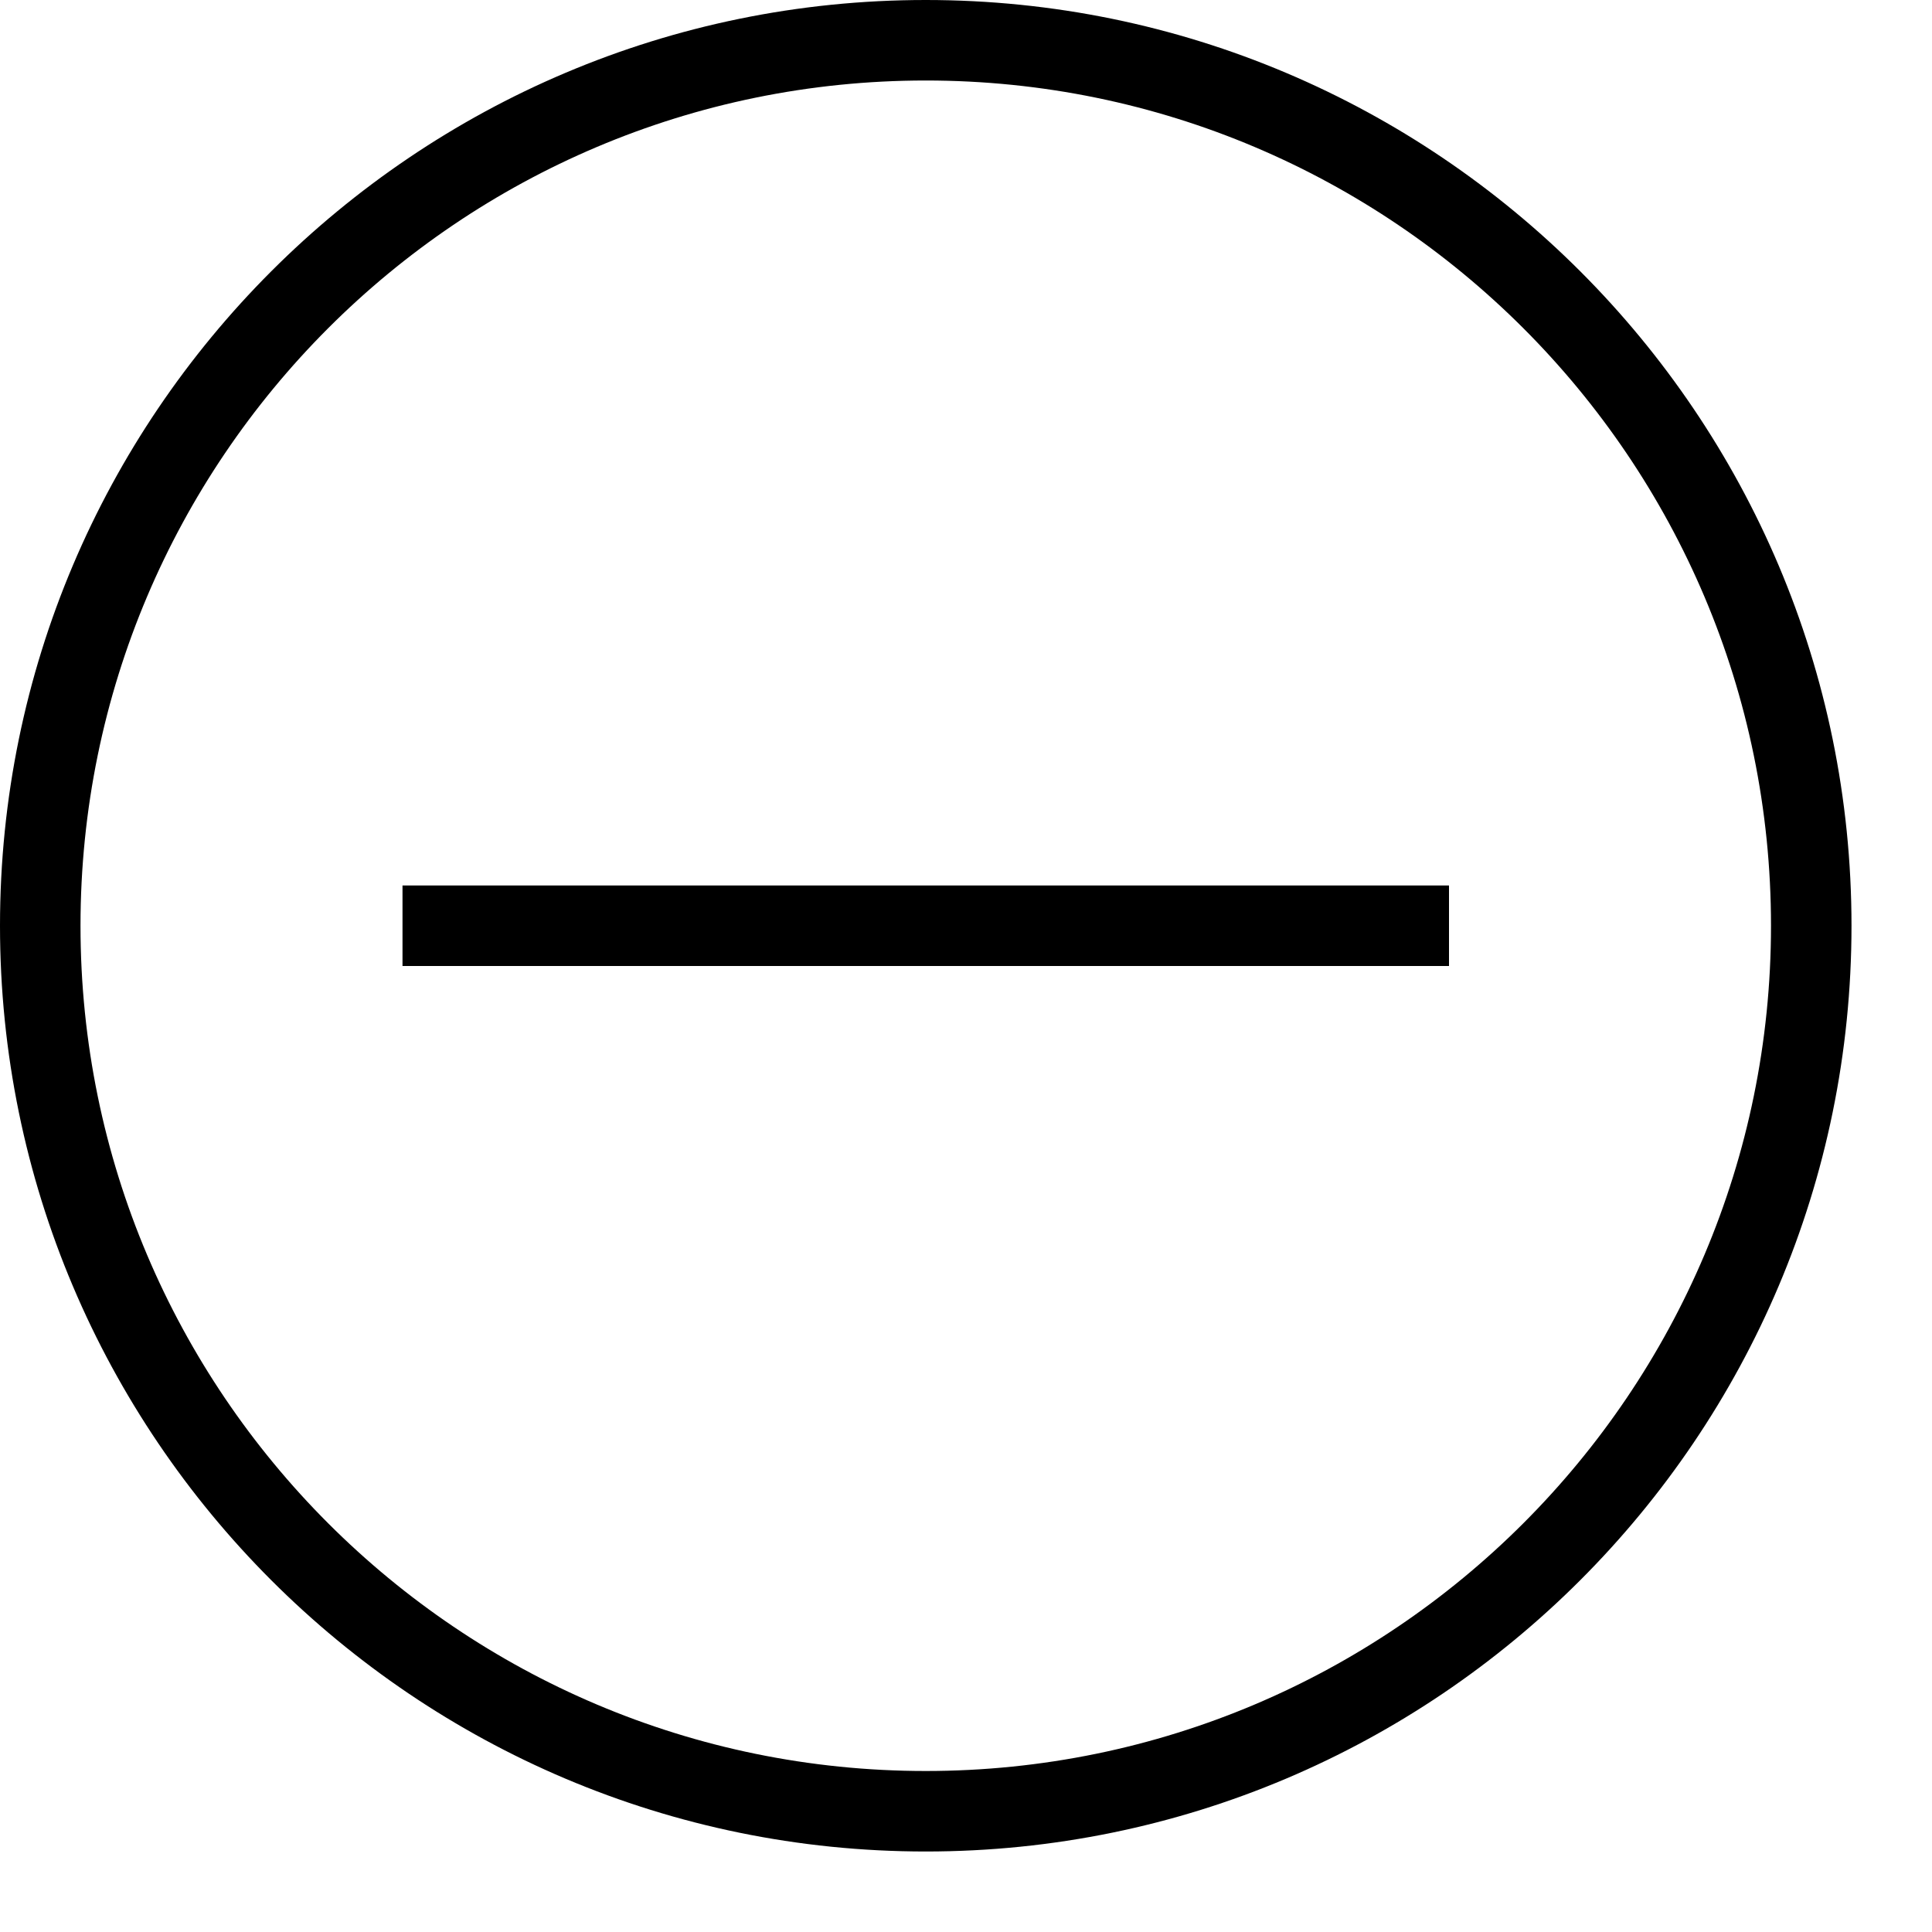
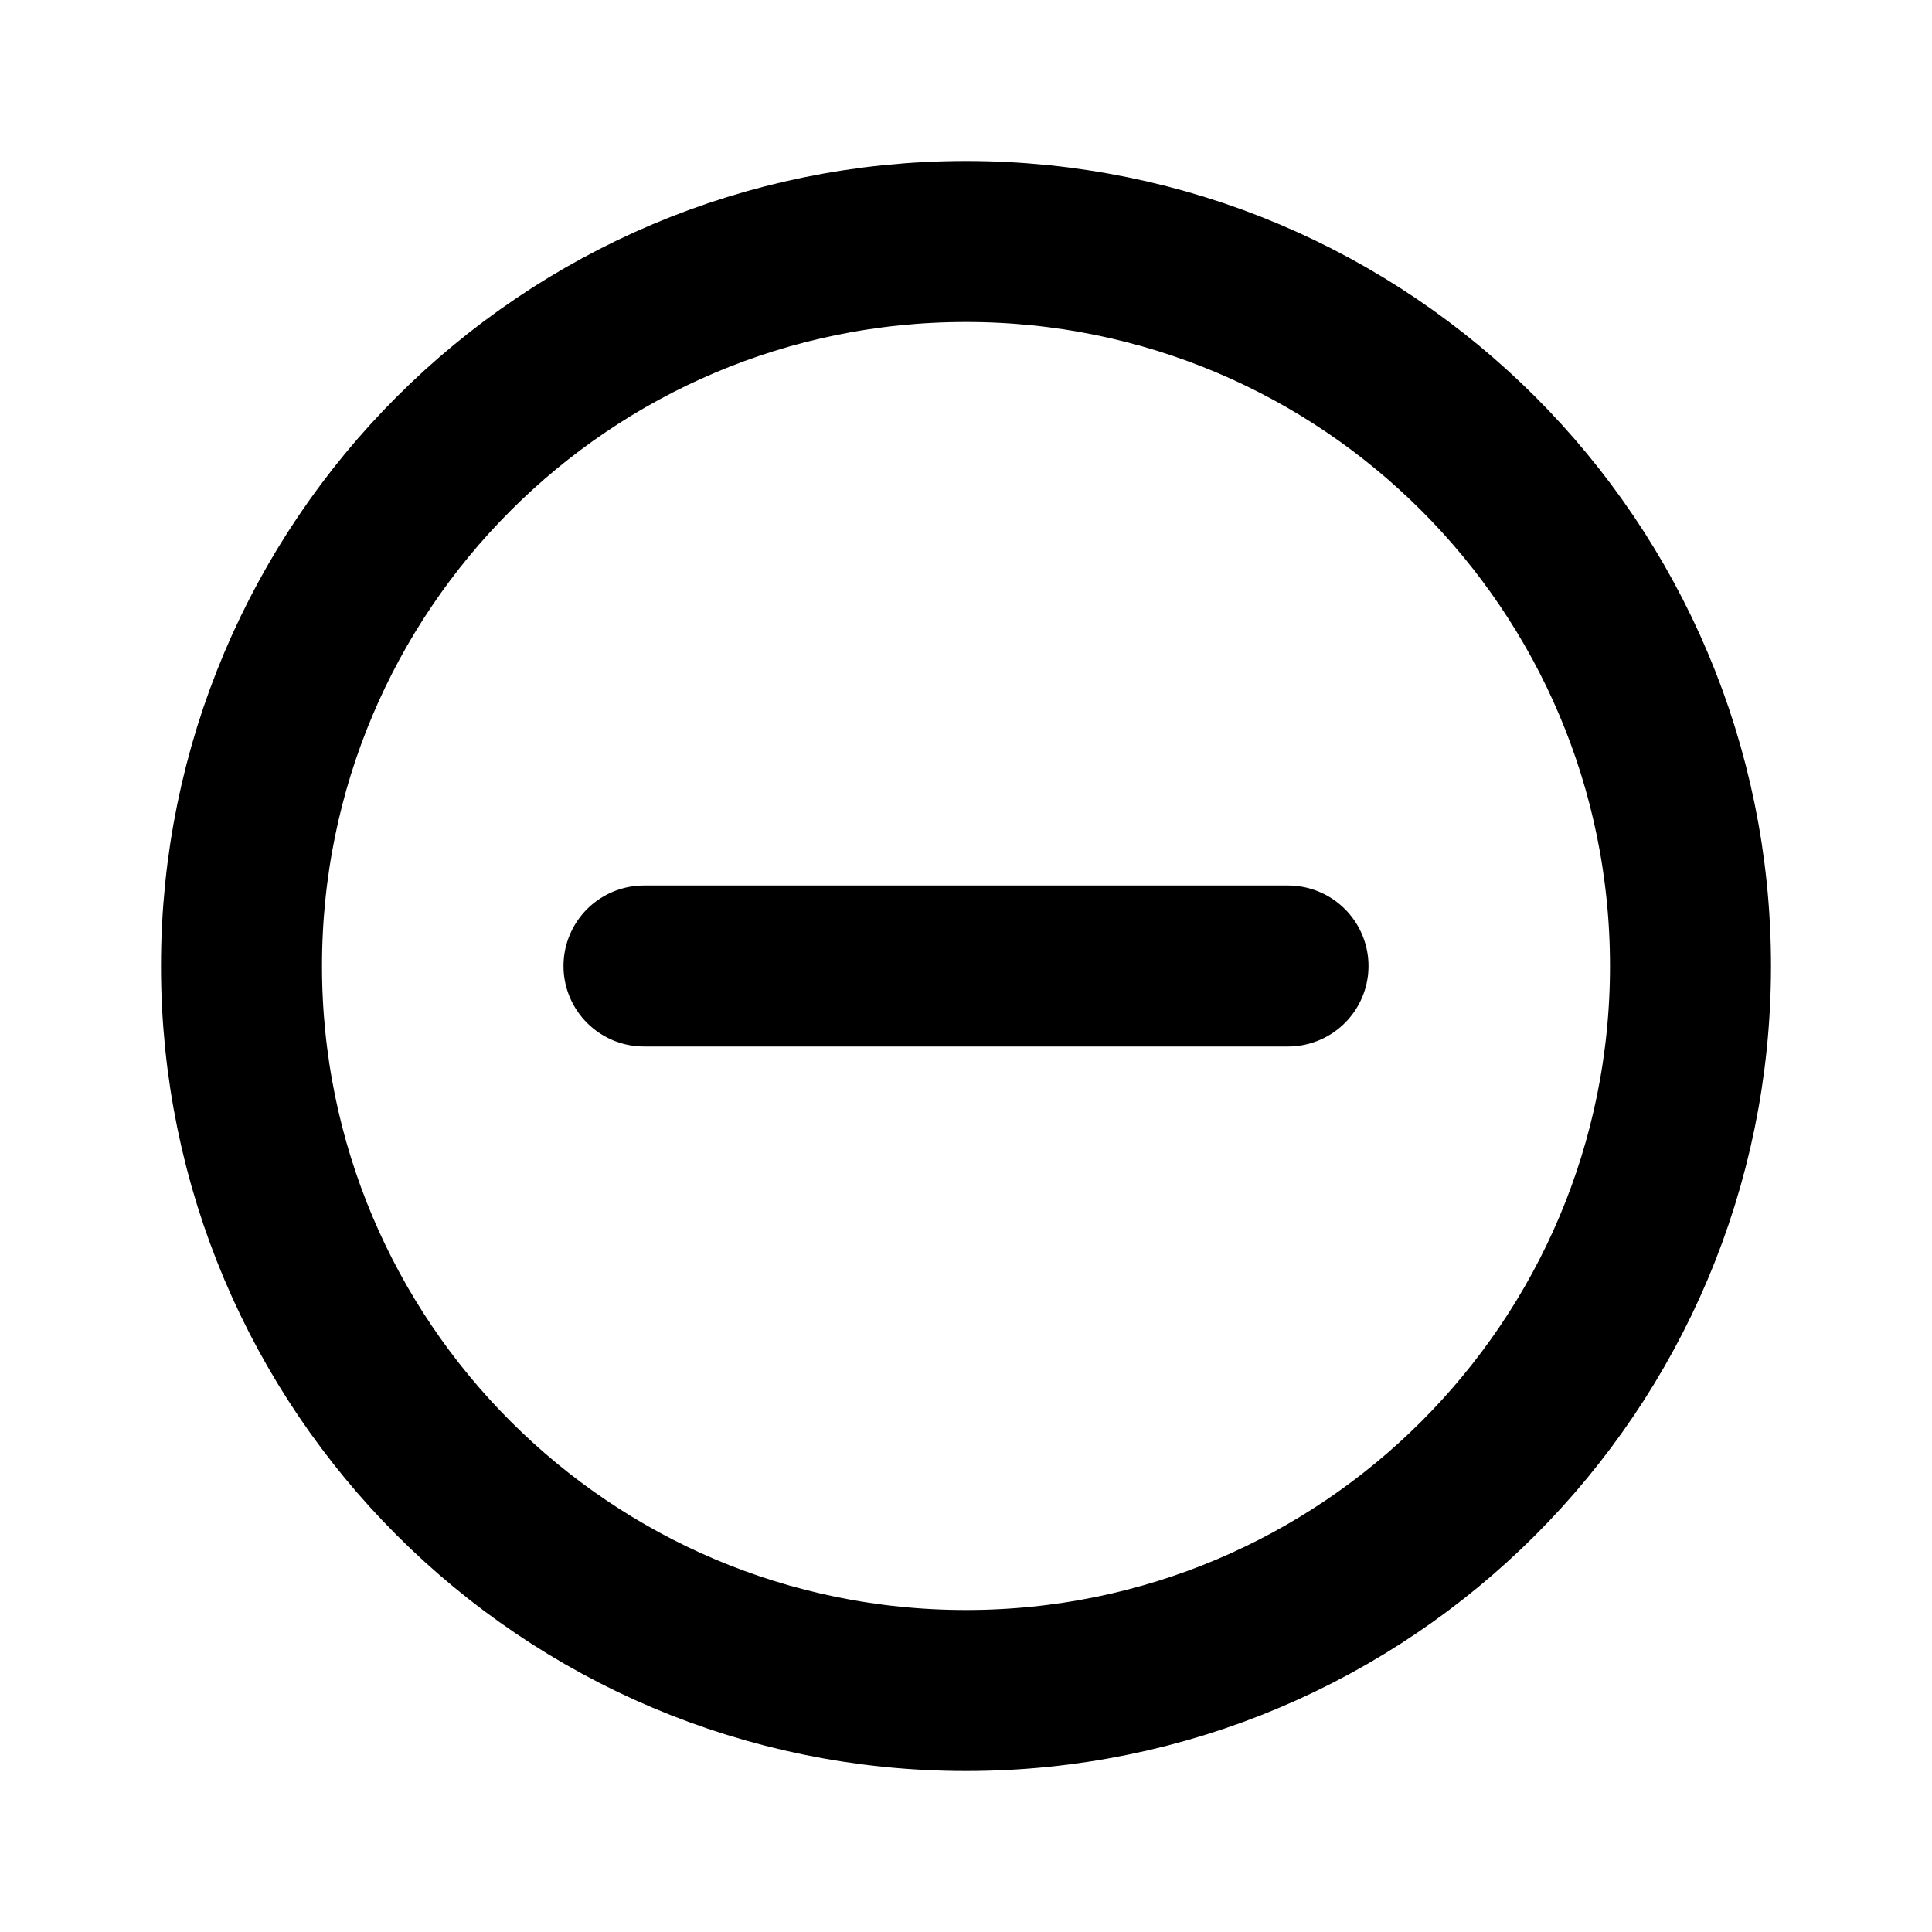
- <svg xmlns="http://www.w3.org/2000/svg" width="24" height="24" fill-rule="evenodd" clip-rule="evenodd">
-   <path d="M11.5 0c6.347 0 11.5 5.153 11.5 11.5s-5.153 11.5-11.5 11.5-11.5-5.153-11.5-11.5 5.153-11.5 11.5-11.5zm0 1c5.795 0 10.5 4.705 10.5 10.5s-4.705 10.5-10.5 10.5-10.5-4.705-10.5-10.5 4.705-10.5 10.5-10.5zm-6.5 10h13v1h-13v-1z" />
+ <svg xmlns="http://www.w3.org/2000/svg" width="800px" height="800px" viewBox="0 0 24 24" fill="none">
+   <g id="Edit / Remove_Minus_Circle">
+     <path id="Vector" d="M8 12H16M12 21C7.029 21 3 16.971 3 12C3 7.029 7.029 3 12 3C16.971 3 21 7.029 21 12C21 16.971 16.971 21 12 21Z" stroke="#000000" stroke-width="2" stroke-linecap="round" stroke-linejoin="round" />
+   </g>
</svg>
